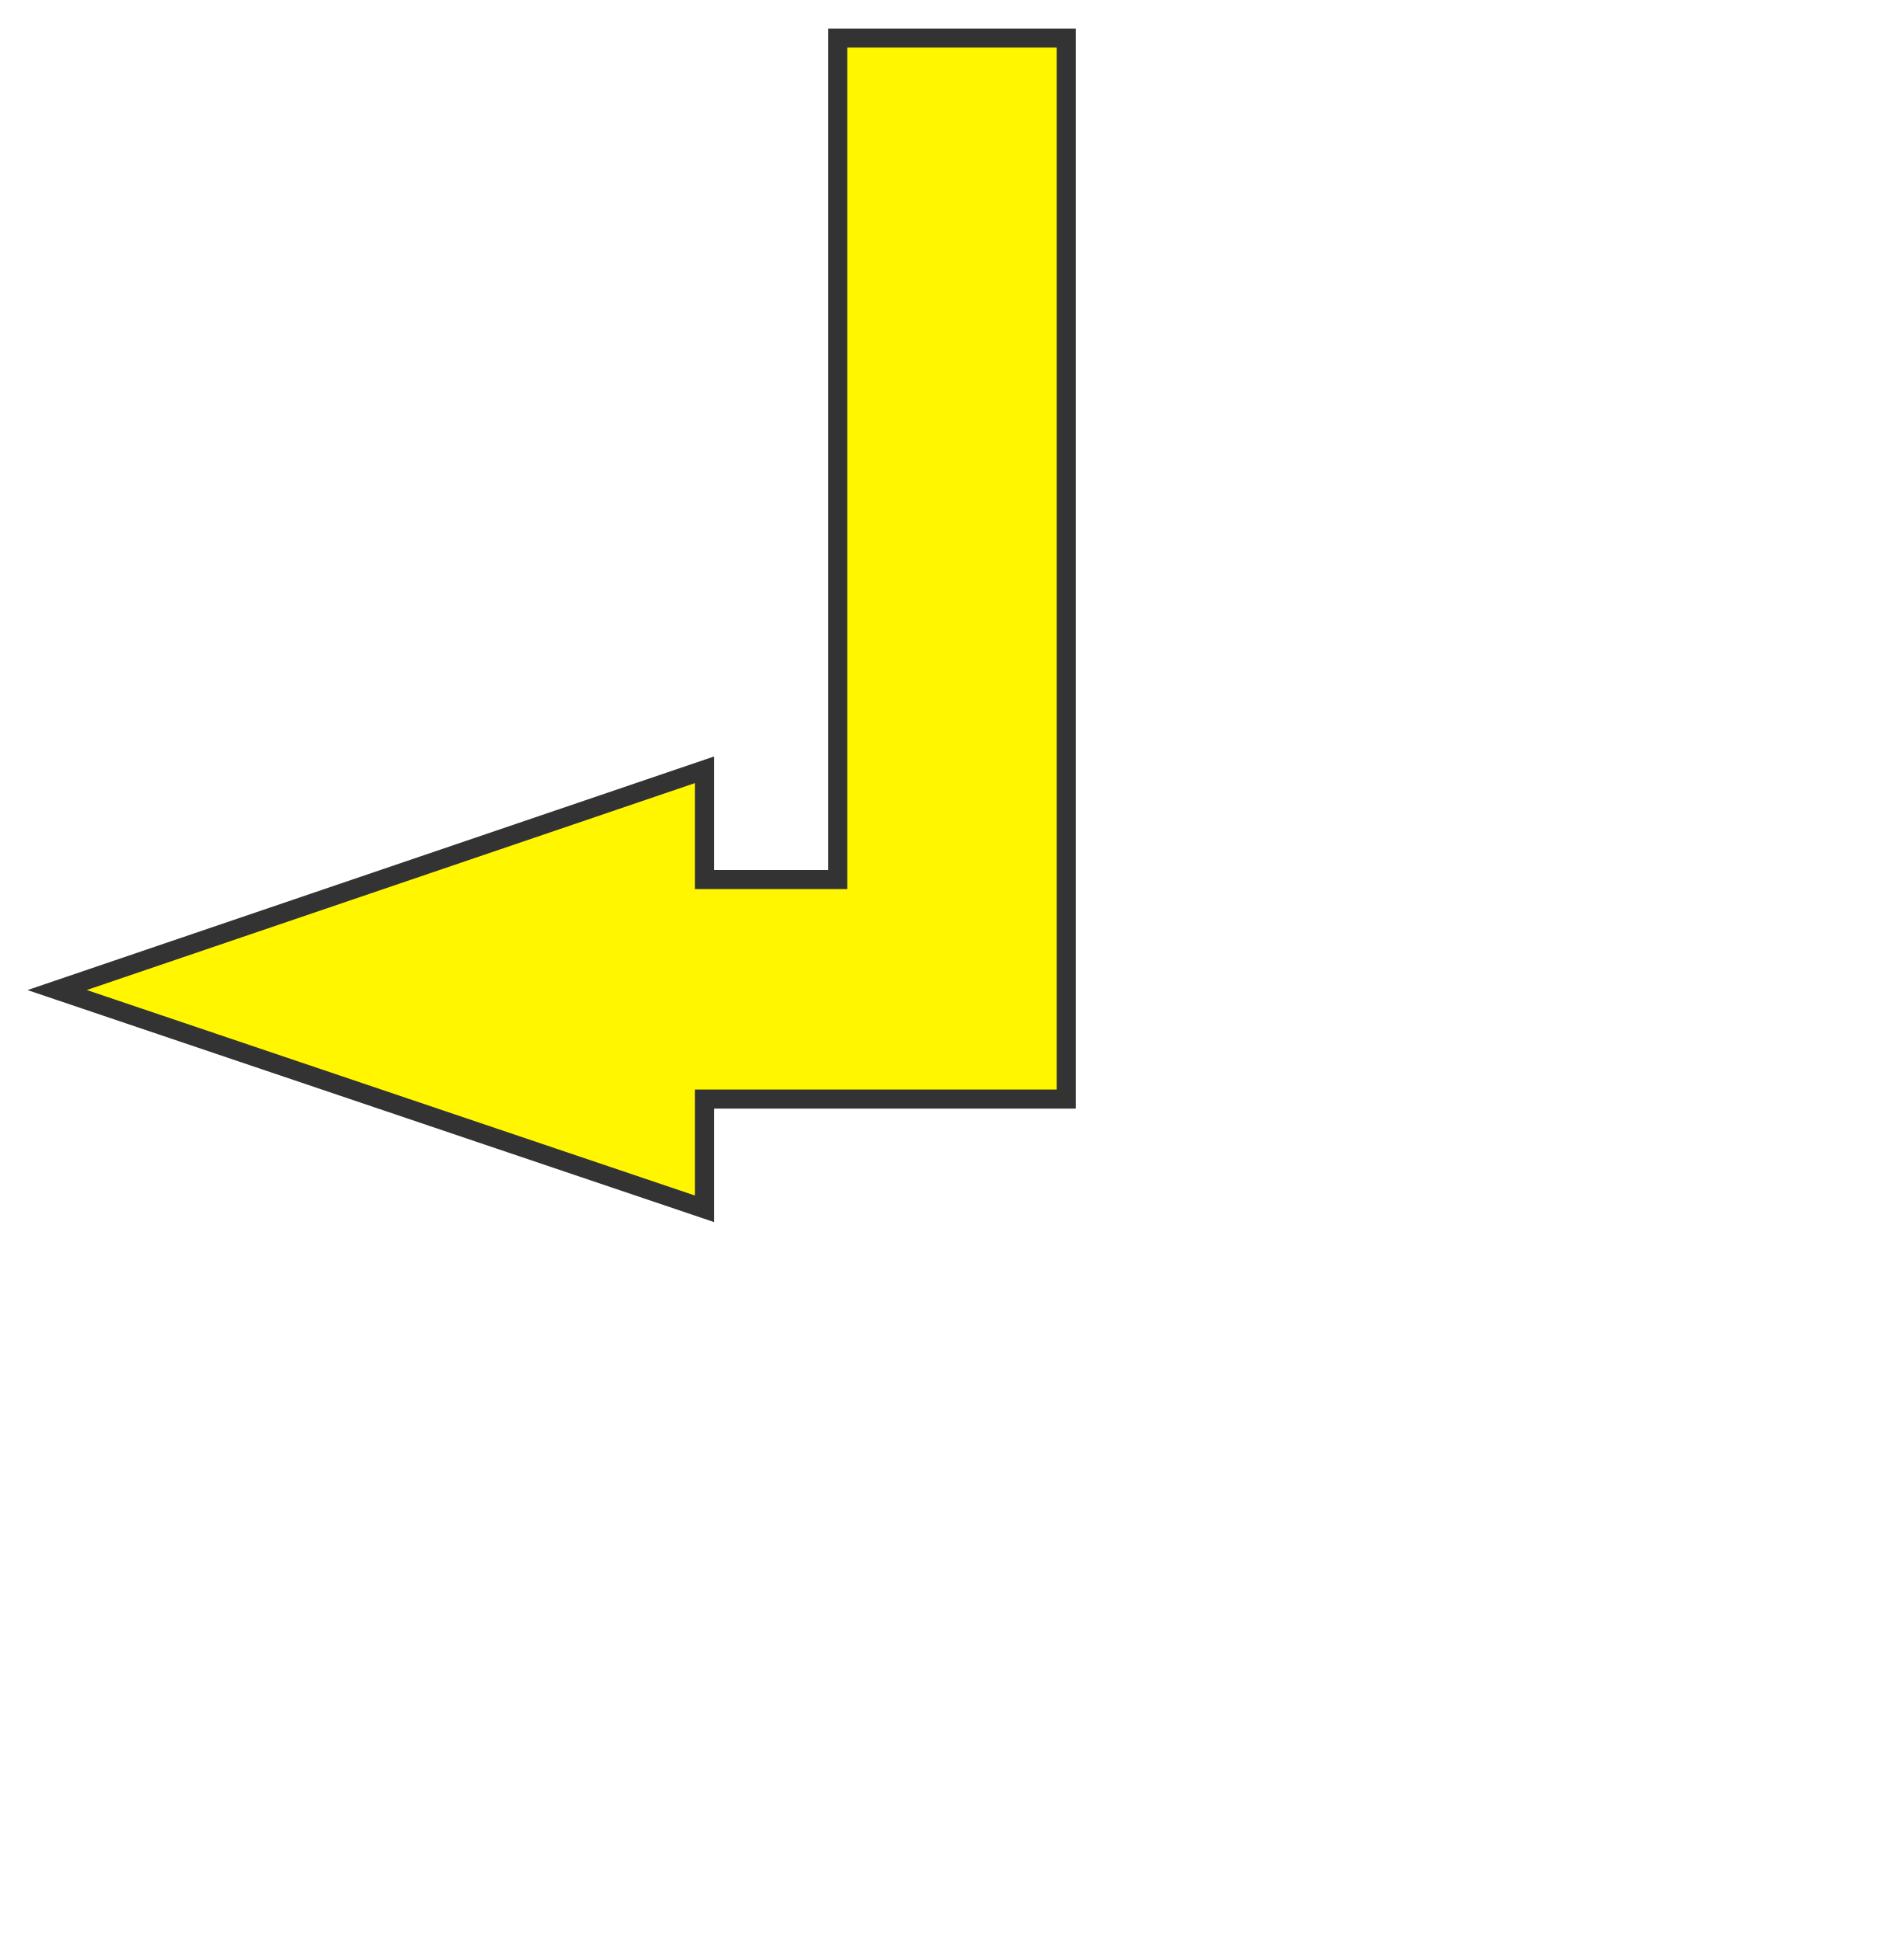
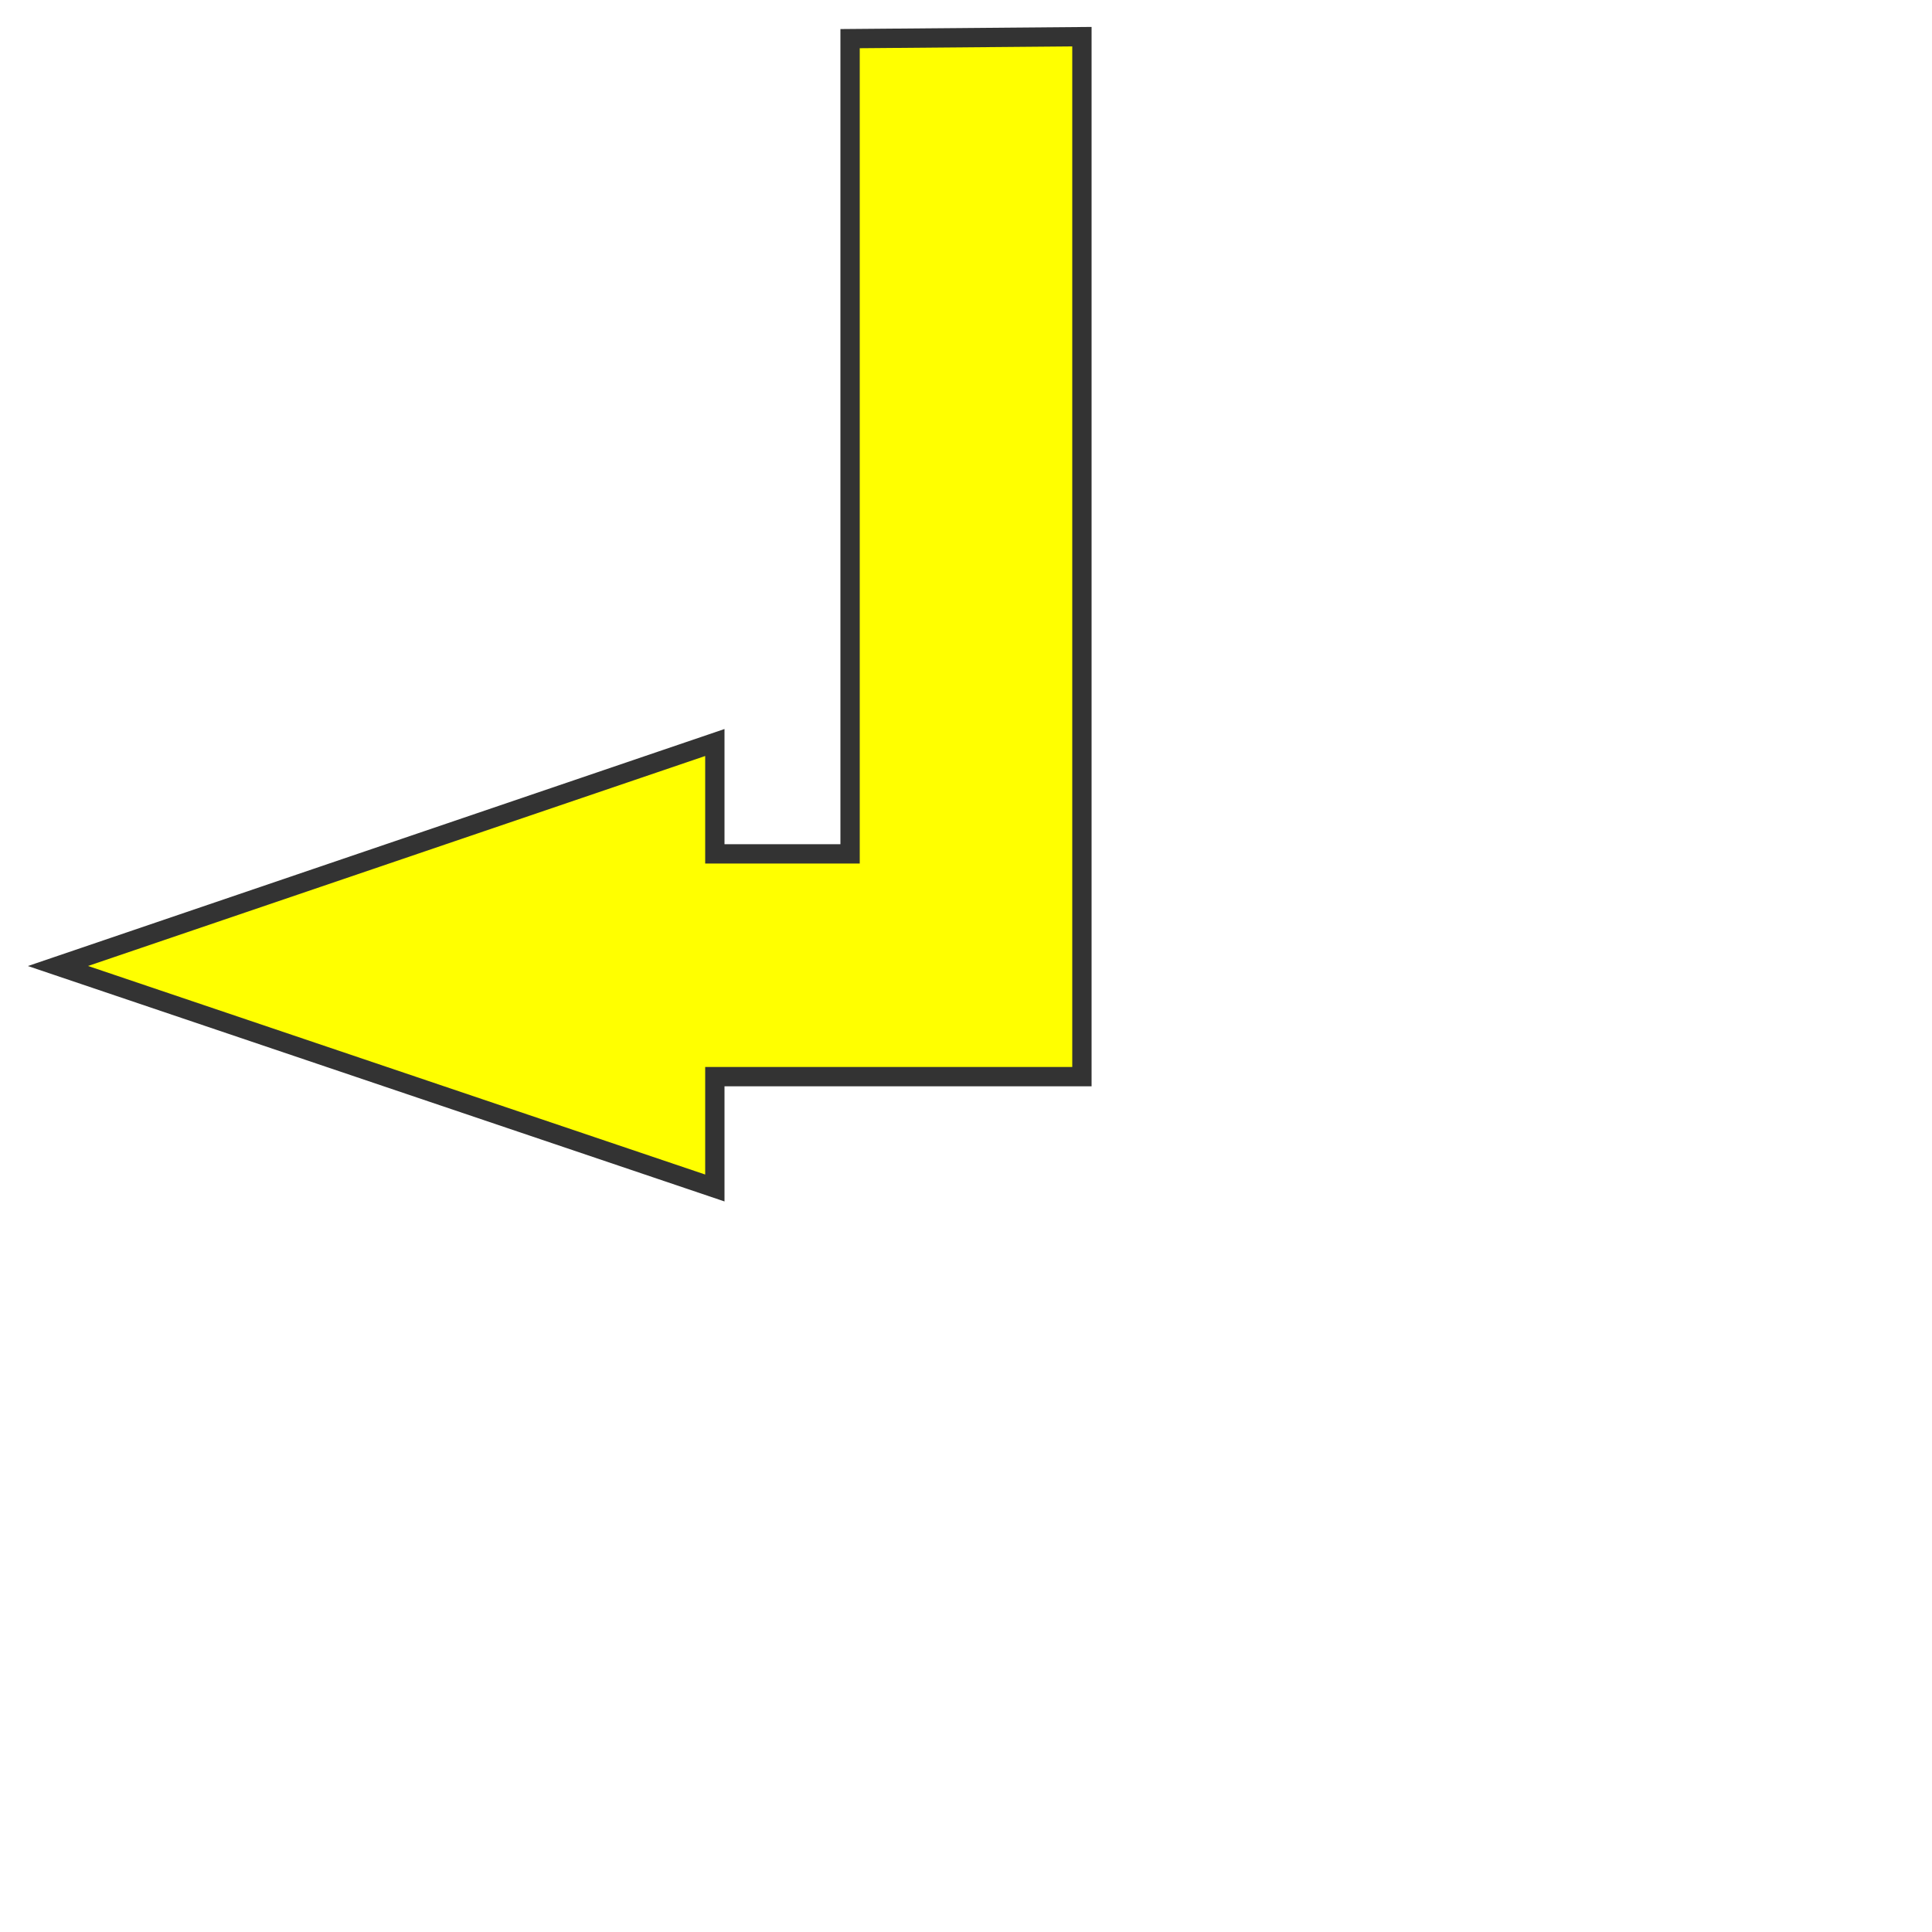
- <svg xmlns="http://www.w3.org/2000/svg" width="50" height="51" viewBox="0 0 50 51" fill="none">
-   <path d="M22 23.098V1H28V28.863H18.5V31.745L1.5 26L18.5 20.216V23.098H22Z" fill="#FFF600" stroke="#333333" stroke-width="0.5" />
+ <svg xmlns="http://www.w3.org/2000/svg" width="50" height="50" viewBox="0 0 50 50" fill="none">
+   <path d="M22 22.098V1L28 0.949V27.863H18.5V30.745L1.5 25L18.5 19.216V22.098H22Z" fill="#FFFF00" stroke="#333333" stroke-width="0.5" />
</svg>
